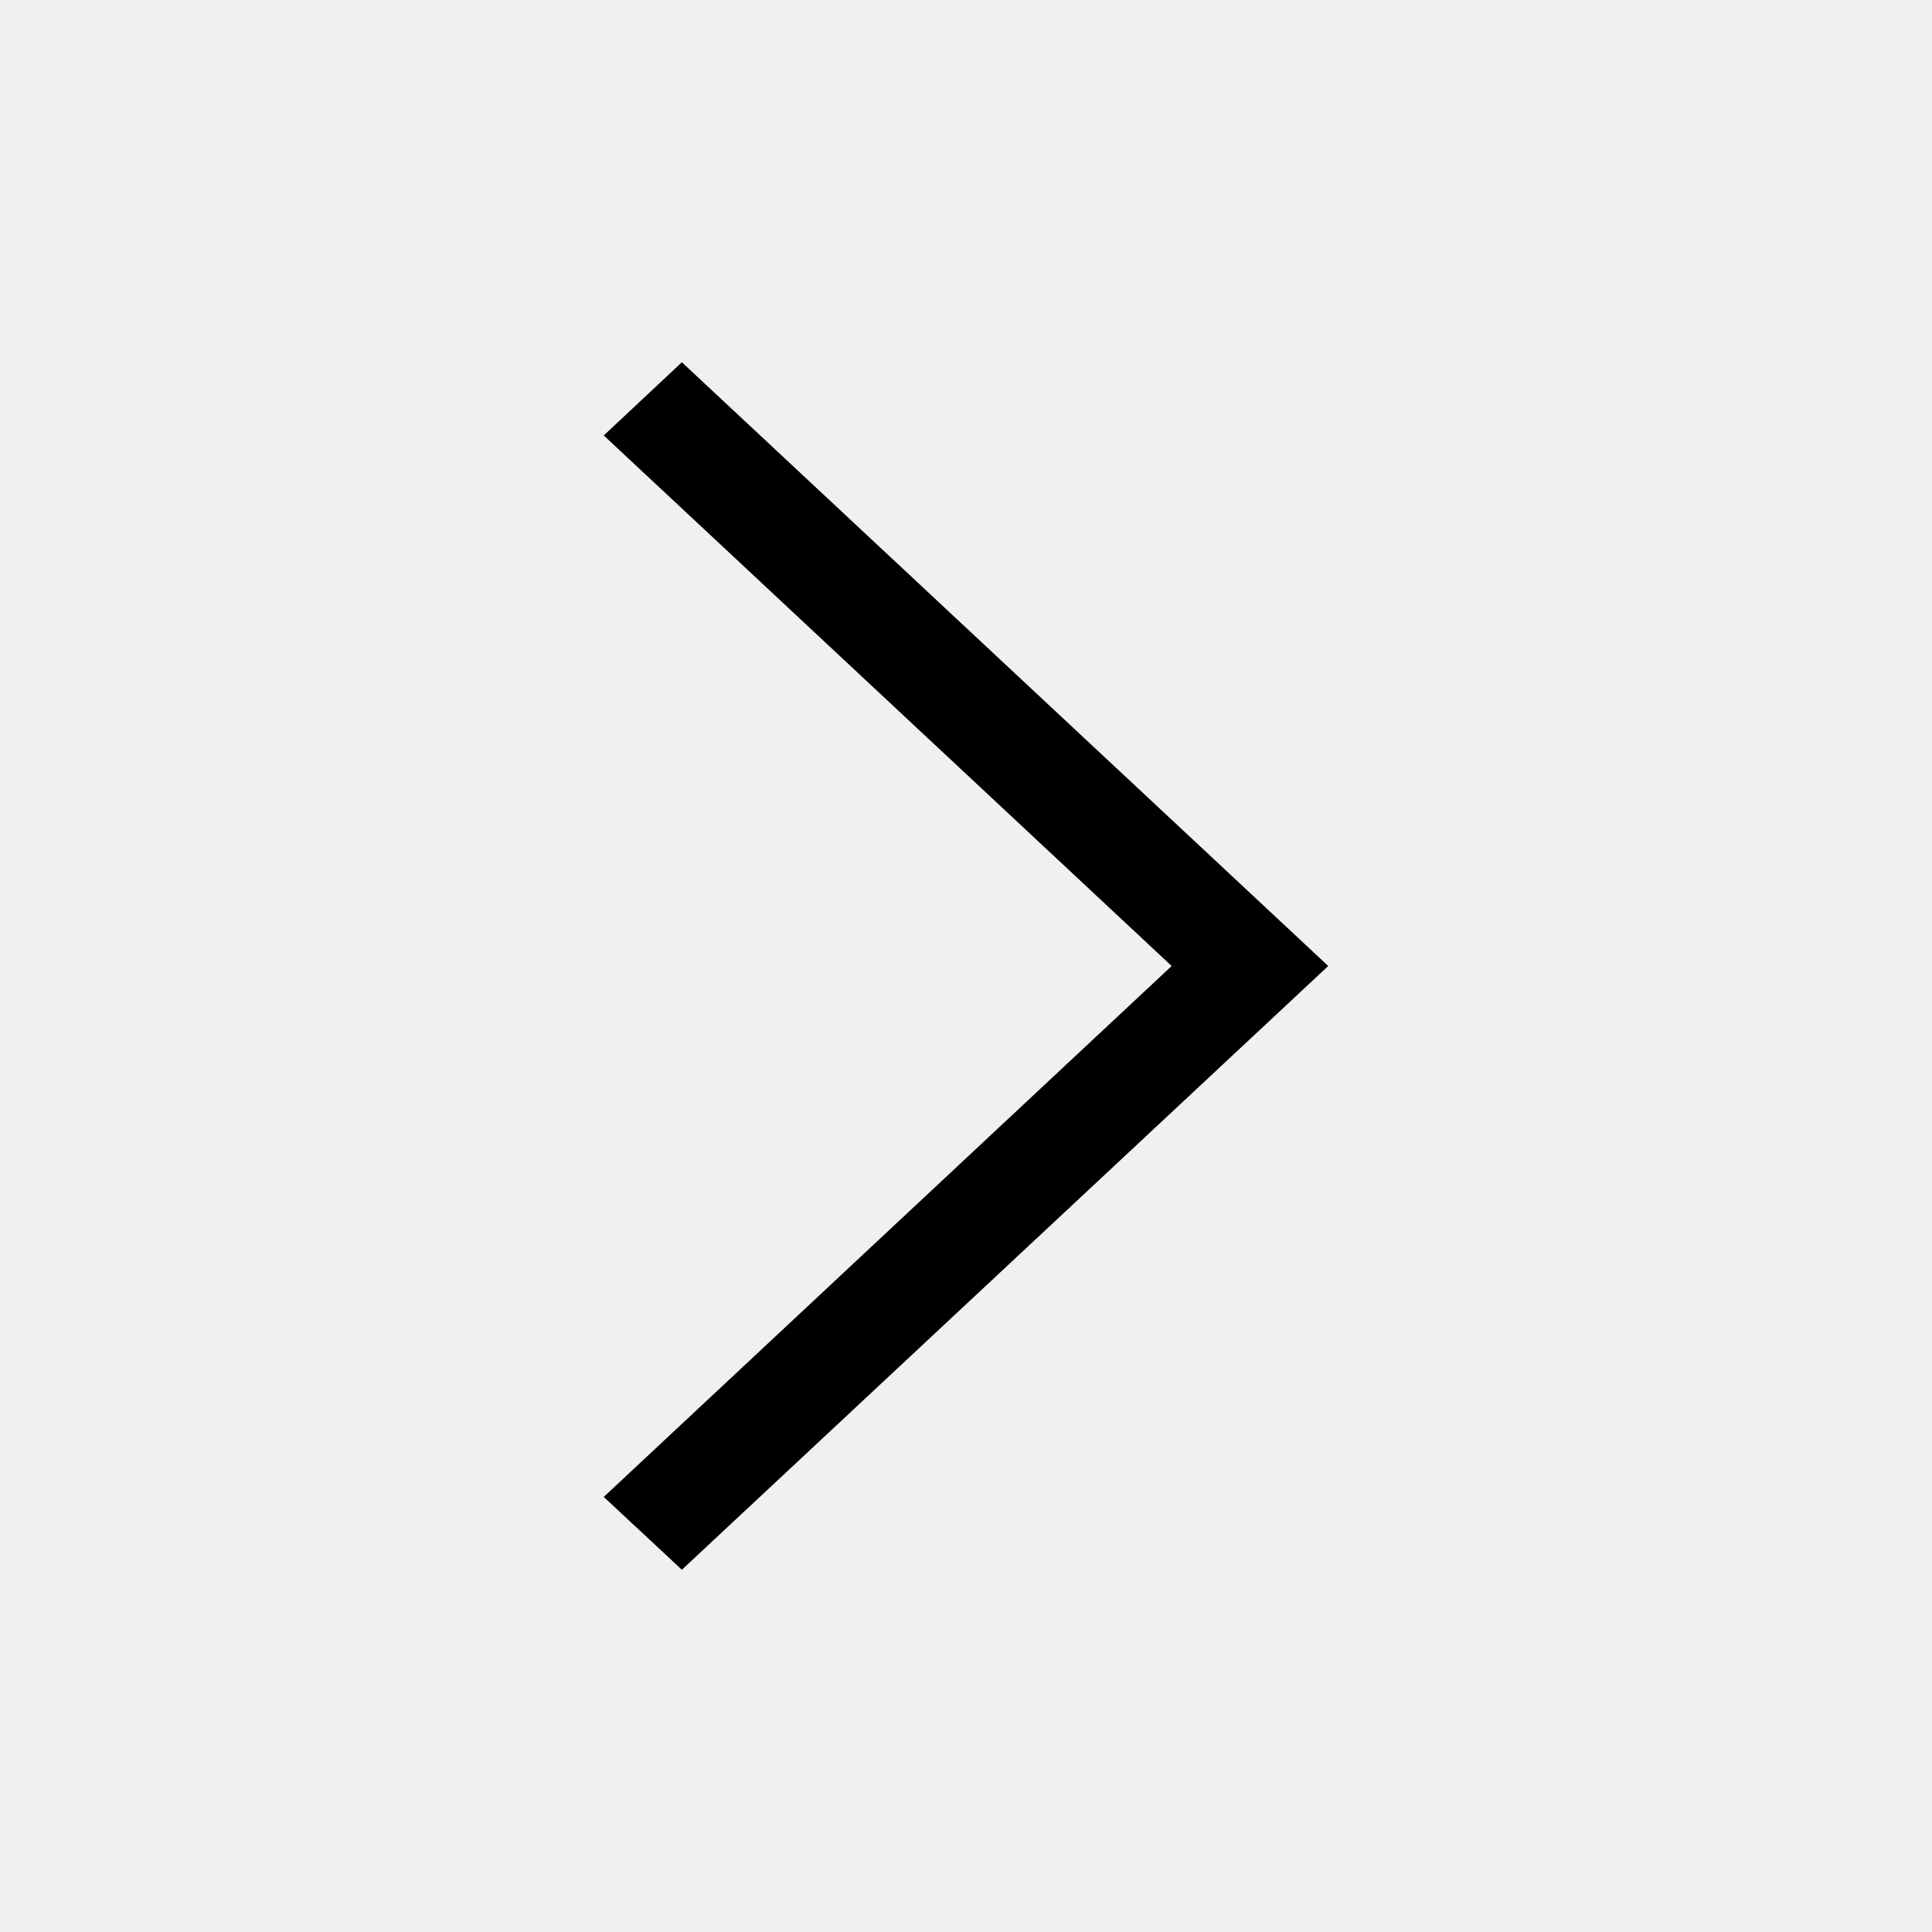
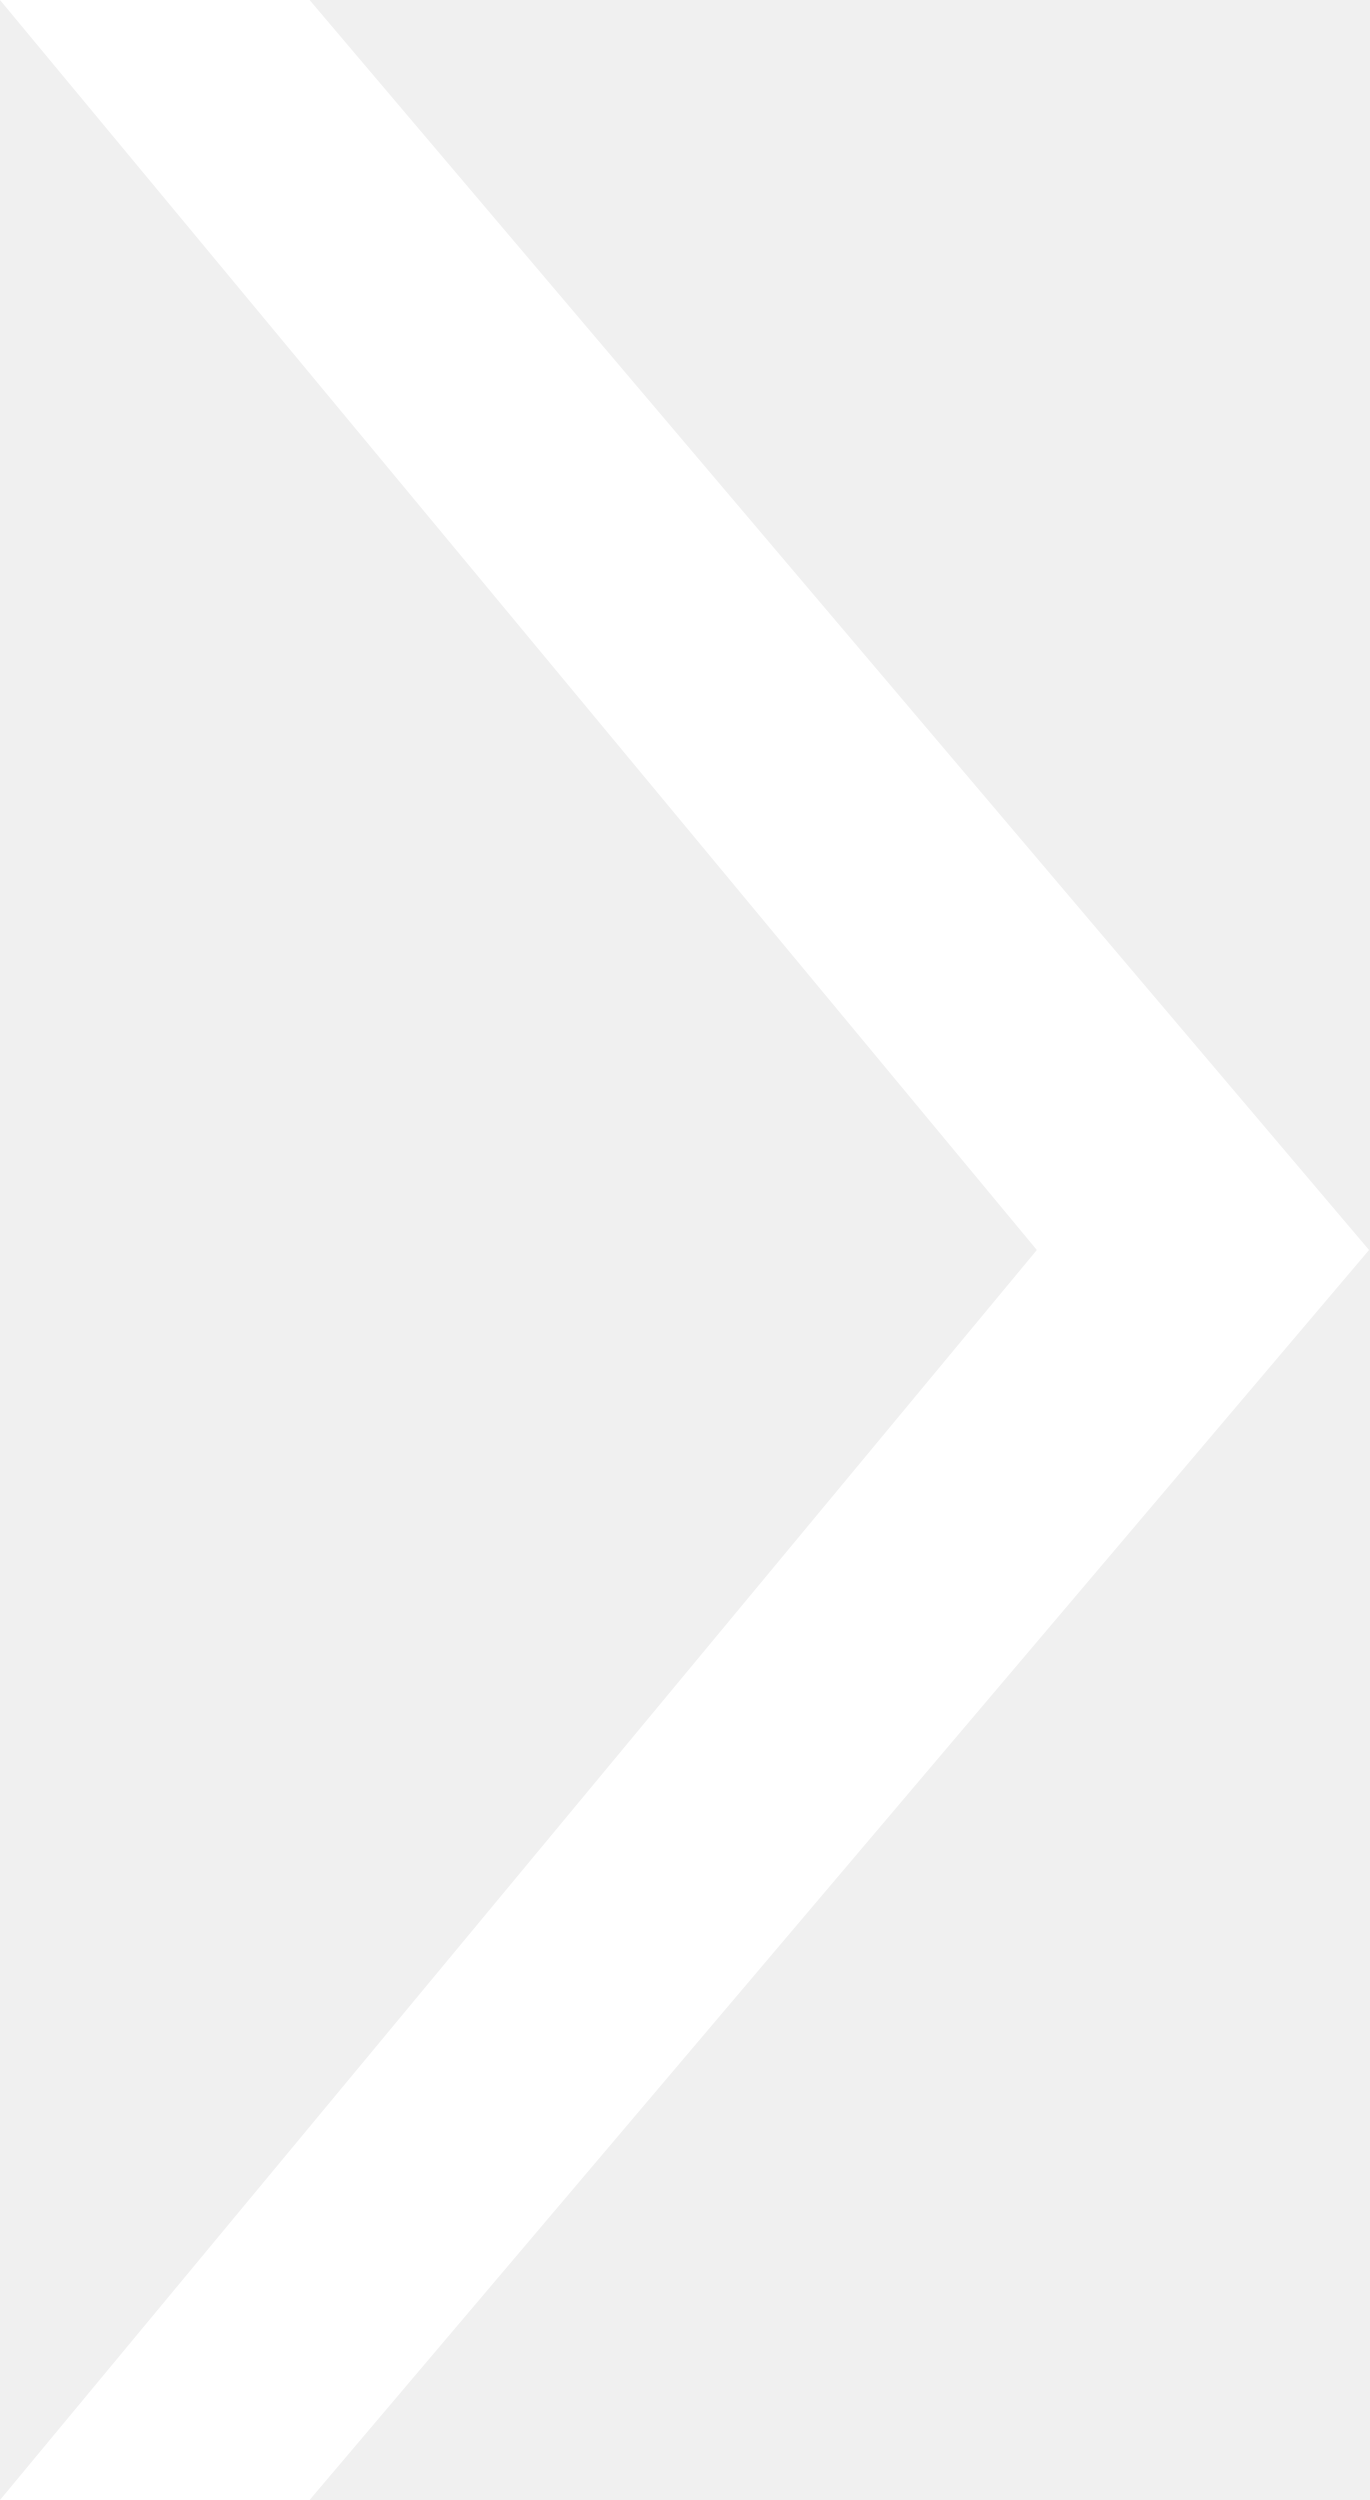
- <svg xmlns="http://www.w3.org/2000/svg" height="512px" id="Layer_1" style="enable-background:new 0 0 512 512;" version="1.1" viewBox="0 0 512 512" width="512px" xml:space="preserve">
-   <polygon points="160,115.4 180.7,96 352,256 180.7,416 160,396.7 310.5,256 " />
+ <svg xmlns="http://www.w3.org/2000/svg" width="23" height="42" viewBox="0 0 23 42" fill="none">
+   <path fill-rule="evenodd" clip-rule="evenodd" d="M5.201 0H0L17.419 21L0 42H5.201L23 21L5.201 0Z" fill="white" />
</svg>
